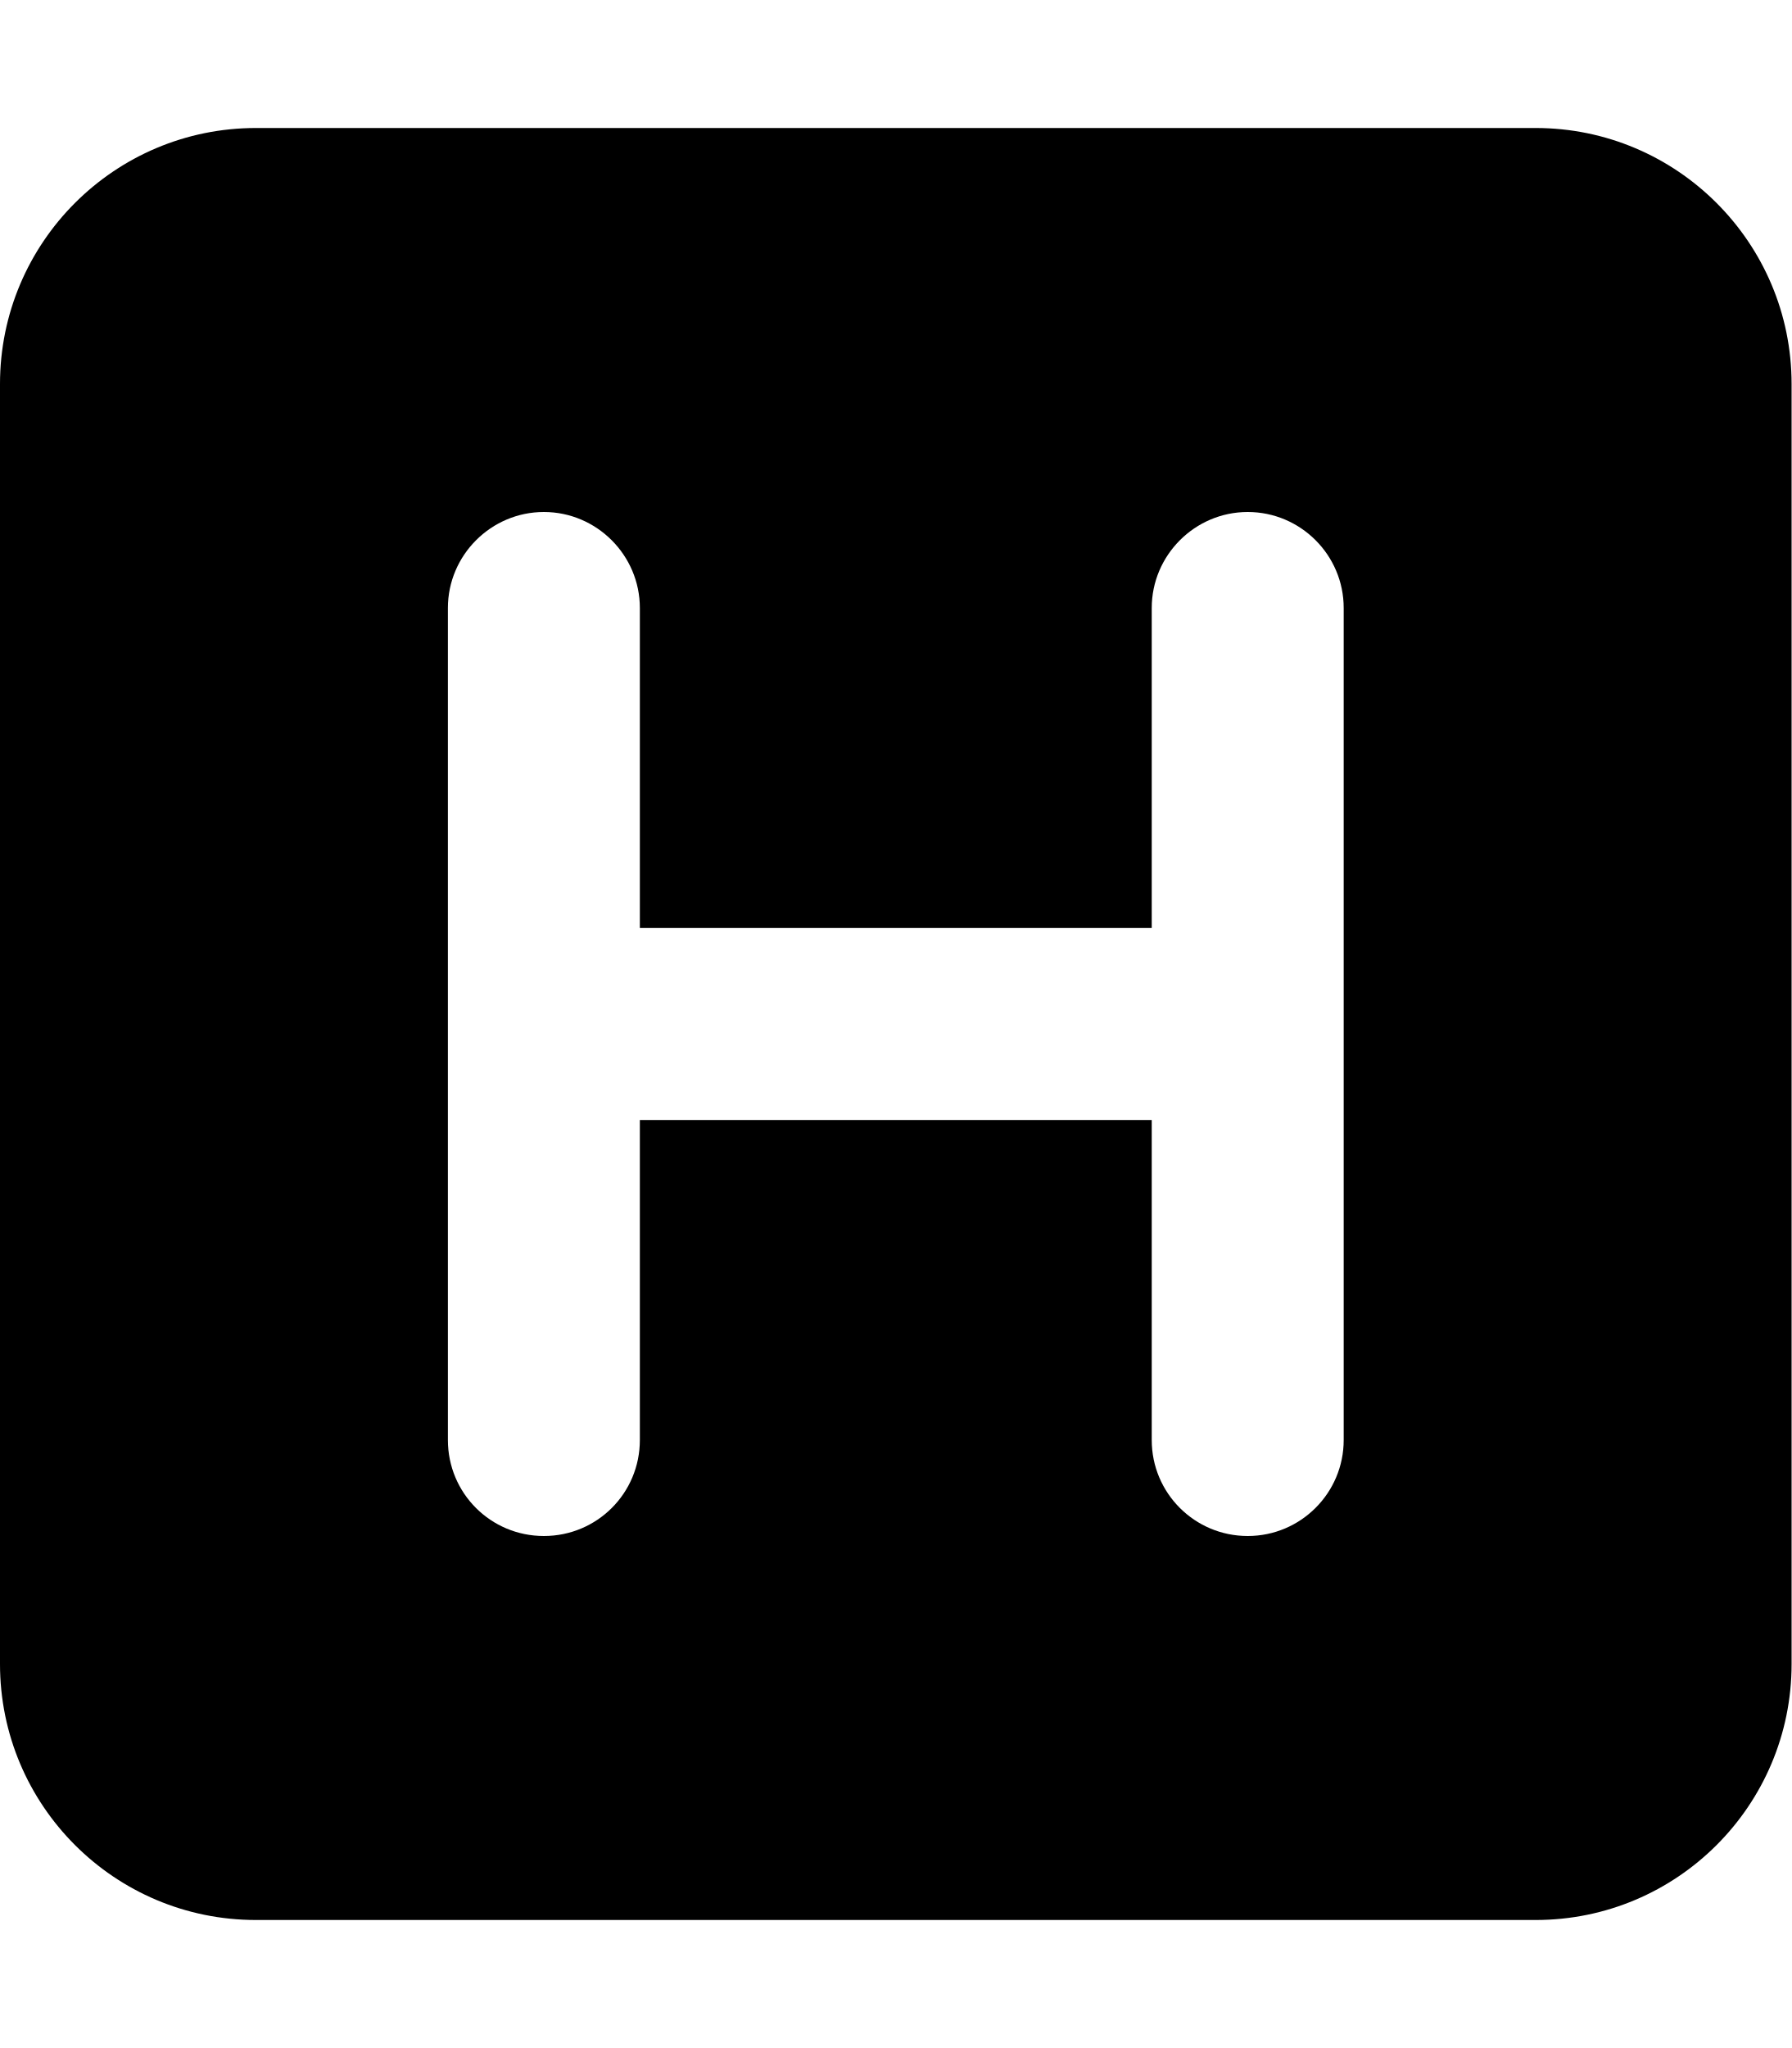
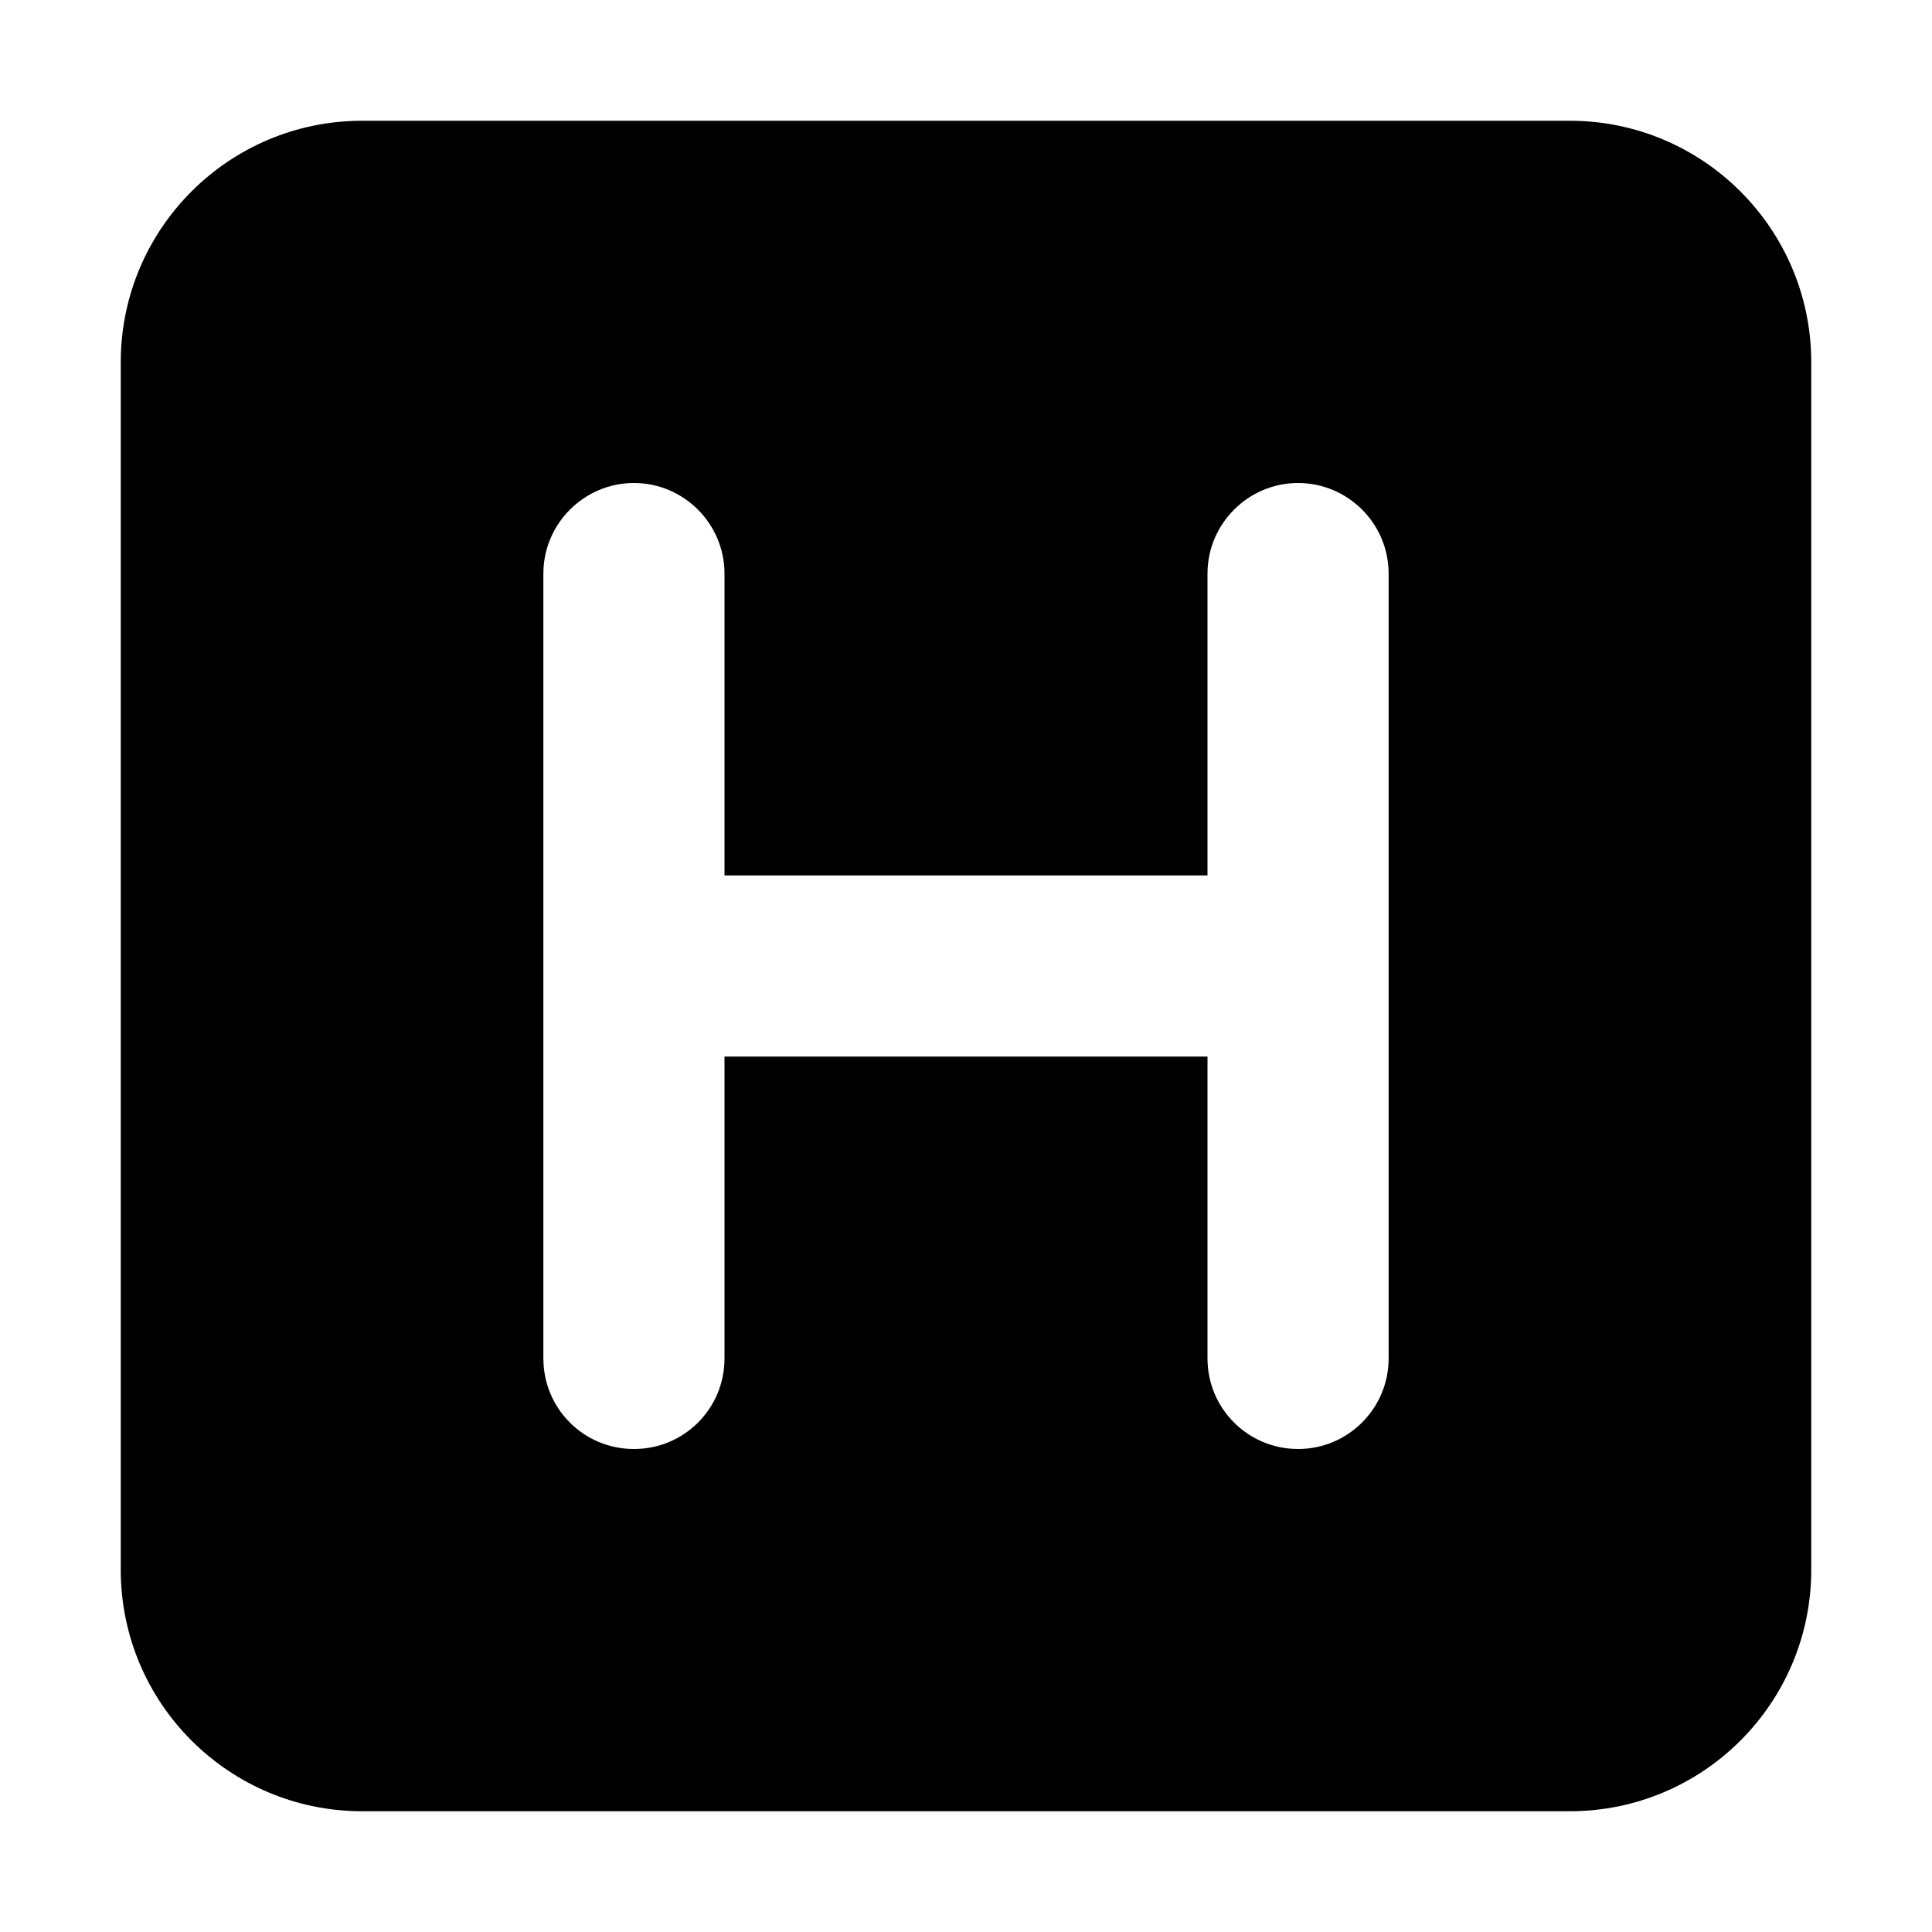
- <svg xmlns="http://www.w3.org/2000/svg" viewBox="0 0 448 512">
+ <svg xmlns="http://www.w3.org/2000/svg" viewBox="0 0 448 512" width="20" height="20">
  <path d="M384 32H64C28.65 32 0 60.65 0 96v320c0 35.35 28.65 64 64 64h320c35.35 0 64-28.65 64-64V96C448 60.65 419.3 32 384 32zM336 360c0 13.25-10.75 24-24 24S288 373.3 288 360v-80H160v80C160 373.3 149.3 384 136 384S112 373.3 112 360v-208C112 138.8 122.8 128 136 128S160 138.8 160 152v80h128v-80C288 138.8 298.8 128 312 128s24 10.75 24 24V360z" />
</svg>
